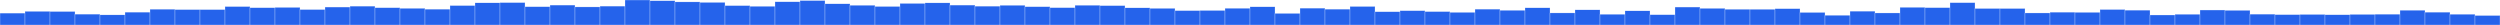
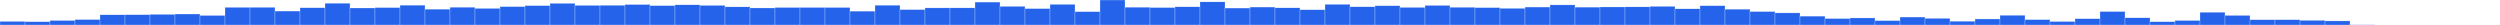
<svg xmlns="http://www.w3.org/2000/svg" preserveAspectRatio="none" viewBox="0 0 100 1">
-   <rect fill="#2563EB" height="0.476" stroke="#EFF6FF" stroke-width="0.01" width="1" x="0" y="0.524" />
-   <rect fill="#2563EB" height="0.546" stroke="#EFF6FF" stroke-width="0.01" width="1" x="1" y="0.454" />
-   <rect fill="#2563EB" height="0.539" stroke="#EFF6FF" stroke-width="0.01" width="1" x="2" y="0.461" />
-   <rect fill="#2563EB" height="0.435" stroke="#EFF6FF" stroke-width="0.01" width="1" x="3" y="0.565" />
-   <rect fill="#2563EB" height="0.404" stroke="#EFF6FF" stroke-width="0.01" width="1" x="4" y="0.596" />
-   <rect fill="#2563EB" height="0.514" stroke="#EFF6FF" stroke-width="0.01" width="1" x="5" y="0.486" />
-   <rect fill="#2563EB" height="0.631" stroke="#EFF6FF" stroke-width="0.01" width="1" x="6" y="0.369" />
-   <rect fill="#2563EB" height="0.616" stroke="#EFF6FF" stroke-width="0.01" width="1" x="7" y="0.384" />
-   <rect fill="#2563EB" height="0.616" stroke="#EFF6FF" stroke-width="0.01" width="1" x="8" y="0.384" />
-   <rect fill="#2563EB" height="0.737" stroke="#EFF6FF" stroke-width="0.01" width="1" x="9" y="0.263" />
-   <rect fill="#2563EB" height="0.691" stroke="#EFF6FF" stroke-width="0.01" width="1" x="10" y="0.309" />
-   <rect fill="#2563EB" height="0.704" stroke="#EFF6FF" stroke-width="0.01" width="1" x="11" y="0.296" />
-   <rect fill="#2563EB" height="0.618" stroke="#EFF6FF" stroke-width="0.01" width="1" x="12" y="0.382" />
-   <rect fill="#2563EB" height="0.718" stroke="#EFF6FF" stroke-width="0.01" width="1" x="13" y="0.282" />
-   <rect fill="#2563EB" height="0.755" stroke="#EFF6FF" stroke-width="0.01" width="1" x="14" y="0.245" />
-   <rect fill="#2563EB" height="0.691" stroke="#EFF6FF" stroke-width="0.01" width="1" x="15" y="0.309" />
-   <rect fill="#2563EB" height="0.667" stroke="#EFF6FF" stroke-width="0.01" width="1" x="16" y="0.333" />
+   <rect fill="#2563EB" height="0.144" stroke="#EFF6FF" stroke-width="0.01" width="1" x="0" y="0.856" />
+   <rect fill="#2563EB" height="0.13" stroke="#EFF6FF" stroke-width="0.01" width="1" x="1" y="0.87" />
+   <rect fill="#2563EB" height="0.18" stroke="#EFF6FF" stroke-width="0.01" width="1" x="2" y="0.82" />
+   <rect fill="#2563EB" height="0.217" stroke="#EFF6FF" stroke-width="0.01" width="1" x="3" y="0.783" />
+   <rect fill="#2563EB" height="0.407" stroke="#EFF6FF" stroke-width="0.01" width="1" x="4" y="0.593" />
+   <rect fill="#2563EB" height="0.411" stroke="#EFF6FF" stroke-width="0.01" width="1" x="5" y="0.589" />
+   <rect fill="#2563EB" height="0.425" stroke="#EFF6FF" stroke-width="0.01" width="1" x="6" y="0.575" />
+   <rect fill="#2563EB" height="0.439" stroke="#EFF6FF" stroke-width="0.01" width="1" x="7" y="0.561" />
+   <rect fill="#2563EB" height="0.381" stroke="#EFF6FF" stroke-width="0.01" width="1" x="8" y="0.619" />
+   <rect fill="#2563EB" height="0.706" stroke="#EFF6FF" stroke-width="0.01" width="1" x="9" y="0.294" />
+   <rect fill="#2563EB" height="0.707" stroke="#EFF6FF" stroke-width="0.01" width="1" x="10" y="0.293" />
+   <rect fill="#2563EB" height="0.558" stroke="#EFF6FF" stroke-width="0.01" width="1" x="11" y="0.442" />
+   <rect fill="#2563EB" height="0.689" stroke="#EFF6FF" stroke-width="0.01" width="1" x="12" y="0.311" />
+   <rect fill="#2563EB" height="0.87" stroke="#EFF6FF" stroke-width="0.01" width="1" x="13" y="0.13" />
+   <rect fill="#2563EB" height="0.68" stroke="#EFF6FF" stroke-width="0.01" width="1" x="14" y="0.32" />
+   <rect fill="#2563EB" height="0.696" stroke="#EFF6FF" stroke-width="0.01" width="1" x="15" y="0.304" />
+   <rect fill="#2563EB" height="0.793" stroke="#EFF6FF" stroke-width="0.01" width="1" x="16" y="0.207" />
  <rect fill="#2563EB" height="0.633" stroke="#EFF6FF" stroke-width="0.01" width="1" x="17" y="0.367" />
-   <rect fill="#2563EB" height="0.777" stroke="#EFF6FF" stroke-width="0.01" width="1" x="18" y="0.223" />
-   <rect fill="#2563EB" height="0.886" stroke="#EFF6FF" stroke-width="0.01" width="1" x="19" y="0.114" />
-   <rect fill="#2563EB" height="0.896" stroke="#EFF6FF" stroke-width="0.01" width="1" x="20" y="0.104" />
-   <rect fill="#2563EB" height="0.731" stroke="#EFF6FF" stroke-width="0.01" width="1" x="21" y="0.269" />
-   <rect fill="#2563EB" height="0.797" stroke="#EFF6FF" stroke-width="0.01" width="1" x="22" y="0.203" />
-   <rect fill="#2563EB" height="0.722" stroke="#EFF6FF" stroke-width="0.01" width="1" x="23" y="0.278" />
-   <rect fill="#2563EB" height="0.756" stroke="#EFF6FF" stroke-width="0.01" width="1" x="24" y="0.244" />
-   <rect fill="#2563EB" height="1" stroke="#EFF6FF" stroke-width="0.01" width="1" x="25" y="0" />
-   <rect fill="#2563EB" height="0.97" stroke="#EFF6FF" stroke-width="0.01" width="1" x="26" y="0.03" />
-   <rect fill="#2563EB" height="0.923" stroke="#EFF6FF" stroke-width="0.01" width="1" x="27" y="0.077" />
-   <rect fill="#2563EB" height="0.904" stroke="#EFF6FF" stroke-width="0.01" width="1" x="28" y="0.096" />
-   <rect fill="#2563EB" height="0.775" stroke="#EFF6FF" stroke-width="0.01" width="1" x="29" y="0.225" />
-   <rect fill="#2563EB" height="0.748" stroke="#EFF6FF" stroke-width="0.01" width="1" x="30" y="0.252" />
-   <rect fill="#2563EB" height="0.928" stroke="#EFF6FF" stroke-width="0.01" width="1" x="31" y="0.072" />
-   <rect fill="#2563EB" height="0.977" stroke="#EFF6FF" stroke-width="0.01" width="1" x="32" y="0.023" />
-   <rect fill="#2563EB" height="0.847" stroke="#EFF6FF" stroke-width="0.01" width="1" x="33" y="0.153" />
-   <rect fill="#2563EB" height="0.789" stroke="#EFF6FF" stroke-width="0.01" width="1" x="34" y="0.211" />
-   <rect fill="#2563EB" height="0.741" stroke="#EFF6FF" stroke-width="0.01" width="1" x="35" y="0.259" />
-   <rect fill="#2563EB" height="0.863" stroke="#EFF6FF" stroke-width="0.01" width="1" x="36" y="0.137" />
-   <rect fill="#2563EB" height="0.884" stroke="#EFF6FF" stroke-width="0.01" width="1" x="37" y="0.116" />
-   <rect fill="#2563EB" height="0.797" stroke="#EFF6FF" stroke-width="0.01" width="1" x="38" y="0.203" />
-   <rect fill="#2563EB" height="0.754" stroke="#EFF6FF" stroke-width="0.01" width="1" x="39" y="0.246" />
-   <rect fill="#2563EB" height="0.788" stroke="#EFF6FF" stroke-width="0.01" width="1" x="40" y="0.212" />
-   <rect fill="#2563EB" height="0.731" stroke="#EFF6FF" stroke-width="0.01" width="1" x="41" y="0.269" />
-   <rect fill="#2563EB" height="0.693" stroke="#EFF6FF" stroke-width="0.01" width="1" x="42" y="0.307" />
-   <rect fill="#2563EB" height="0.79" stroke="#EFF6FF" stroke-width="0.01" width="1" x="43" y="0.21" />
-   <rect fill="#2563EB" height="0.774" stroke="#EFF6FF" stroke-width="0.01" width="1" x="44" y="0.226" />
-   <rect fill="#2563EB" height="0.686" stroke="#EFF6FF" stroke-width="0.01" width="1" x="45" y="0.314" />
-   <rect fill="#2563EB" height="0.666" stroke="#EFF6FF" stroke-width="0.01" width="1" x="46" y="0.334" />
-   <rect fill="#2563EB" height="0.575" stroke="#EFF6FF" stroke-width="0.01" width="1" x="47" y="0.425" />
-   <rect fill="#2563EB" height="0.582" stroke="#EFF6FF" stroke-width="0.01" width="1" x="48" y="0.418" />
-   <rect fill="#2563EB" height="0.669" stroke="#EFF6FF" stroke-width="0.01" width="1" x="49" y="0.331" />
-   <rect fill="#2563EB" height="0.727" stroke="#EFF6FF" stroke-width="0.01" width="1" x="50" y="0.273" />
-   <rect fill="#2563EB" height="0.464" stroke="#EFF6FF" stroke-width="0.01" width="1" x="51" y="0.536" />
-   <rect fill="#2563EB" height="0.675" stroke="#EFF6FF" stroke-width="0.01" width="1" x="52" y="0.325" />
-   <rect fill="#2563EB" height="0.634" stroke="#EFF6FF" stroke-width="0.01" width="1" x="53" y="0.366" />
-   <rect fill="#2563EB" height="0.741" stroke="#EFF6FF" stroke-width="0.01" width="1" x="54" y="0.259" />
-   <rect fill="#2563EB" height="0.53" stroke="#EFF6FF" stroke-width="0.01" width="1" x="55" y="0.47" />
-   <rect fill="#2563EB" height="0.572" stroke="#EFF6FF" stroke-width="0.01" width="1" x="56" y="0.428" />
-   <rect fill="#2563EB" height="0.536" stroke="#EFF6FF" stroke-width="0.01" width="1" x="57" y="0.464" />
-   <rect fill="#2563EB" height="0.506" stroke="#EFF6FF" stroke-width="0.01" width="1" x="58" y="0.494" />
-   <rect fill="#2563EB" height="0.635" stroke="#EFF6FF" stroke-width="0.01" width="1" x="59" y="0.365" />
-   <rect fill="#2563EB" height="0.588" stroke="#EFF6FF" stroke-width="0.01" width="1" x="60" y="0.412" />
-   <rect fill="#2563EB" height="0.687" stroke="#EFF6FF" stroke-width="0.01" width="1" x="61" y="0.313" />
-   <rect fill="#2563EB" height="0.482" stroke="#EFF6FF" stroke-width="0.01" width="1" x="62" y="0.518" />
-   <rect fill="#2563EB" height="0.606" stroke="#EFF6FF" stroke-width="0.01" width="1" x="63" y="0.394" />
-   <rect fill="#2563EB" height="0.429" stroke="#EFF6FF" stroke-width="0.01" width="1" x="64" y="0.571" />
-   <rect fill="#2563EB" height="0.566" stroke="#EFF6FF" stroke-width="0.01" width="1" x="65" y="0.434" />
-   <rect fill="#2563EB" height="0.411" stroke="#EFF6FF" stroke-width="0.01" width="1" x="66" y="0.589" />
-   <rect fill="#2563EB" height="0.718" stroke="#EFF6FF" stroke-width="0.01" width="1" x="67" y="0.282" />
-   <rect fill="#2563EB" height="0.666" stroke="#EFF6FF" stroke-width="0.01" width="1" x="68" y="0.334" />
-   <rect fill="#2563EB" height="0.629" stroke="#EFF6FF" stroke-width="0.01" width="1" x="69" y="0.371" />
-   <rect fill="#2563EB" height="0.628" stroke="#EFF6FF" stroke-width="0.01" width="1" x="70" y="0.372" />
-   <rect fill="#2563EB" height="0.652" stroke="#EFF6FF" stroke-width="0.01" width="1" x="71" y="0.348" />
-   <rect fill="#2563EB" height="0.502" stroke="#EFF6FF" stroke-width="0.01" width="1" x="72" y="0.498" />
-   <rect fill="#2563EB" height="0.389" stroke="#EFF6FF" stroke-width="0.01" width="1" x="73" y="0.611" />
-   <rect fill="#2563EB" height="0.553" stroke="#EFF6FF" stroke-width="0.01" width="1" x="74" y="0.447" />
-   <rect fill="#2563EB" height="0.481" stroke="#EFF6FF" stroke-width="0.01" width="1" x="75" y="0.519" />
-   <rect fill="#2563EB" height="0.707" stroke="#EFF6FF" stroke-width="0.01" width="1" x="76" y="0.293" />
-   <rect fill="#2563EB" height="0.693" stroke="#EFF6FF" stroke-width="0.01" width="1" x="77" y="0.307" />
-   <rect fill="#2563EB" height="0.892" stroke="#EFF6FF" stroke-width="0.01" width="1" x="78" y="0.108" />
-   <rect fill="#2563EB" height="0.66" stroke="#EFF6FF" stroke-width="0.01" width="1" x="79" y="0.34" />
-   <rect fill="#2563EB" height="0.659" stroke="#EFF6FF" stroke-width="0.01" width="1" x="80" y="0.341" />
-   <rect fill="#2563EB" height="0.481" stroke="#EFF6FF" stroke-width="0.01" width="1" x="81" y="0.519" />
-   <rect fill="#2563EB" height="0.513" stroke="#EFF6FF" stroke-width="0.01" width="1" x="82" y="0.487" />
-   <rect fill="#2563EB" height="0.506" stroke="#EFF6FF" stroke-width="0.01" width="1" x="83" y="0.494" />
-   <rect fill="#2563EB" height="0.619" stroke="#EFF6FF" stroke-width="0.01" width="1" x="84" y="0.381" />
-   <rect fill="#2563EB" height="0.594" stroke="#EFF6FF" stroke-width="0.01" width="1" x="85" y="0.406" />
-   <rect fill="#2563EB" height="0.4" stroke="#EFF6FF" stroke-width="0.01" width="1" x="86" y="0.6" />
-   <rect fill="#2563EB" height="0.429" stroke="#EFF6FF" stroke-width="0.01" width="1" x="87" y="0.571" />
-   <rect fill="#2563EB" height="0.599" stroke="#EFF6FF" stroke-width="0.01" width="1" x="88" y="0.401" />
-   <rect fill="#2563EB" height="0.586" stroke="#EFF6FF" stroke-width="0.01" width="1" x="89" y="0.414" />
-   <rect fill="#2563EB" height="0.435" stroke="#EFF6FF" stroke-width="0.01" width="1" x="90" y="0.565" />
-   <rect fill="#2563EB" height="0.414" stroke="#EFF6FF" stroke-width="0.01" width="1" x="91" y="0.586" />
-   <rect fill="#2563EB" height="0.422" stroke="#EFF6FF" stroke-width="0.01" width="1" x="92" y="0.578" />
-   <rect fill="#2563EB" height="0.409" stroke="#EFF6FF" stroke-width="0.01" width="1" x="93" y="0.591" />
-   <rect fill="#2563EB" height="0.424" stroke="#EFF6FF" stroke-width="0.01" width="1" x="94" y="0.576" />
-   <rect fill="#2563EB" height="0.432" stroke="#EFF6FF" stroke-width="0.01" width="1" x="95" y="0.568" />
-   <rect fill="#2563EB" height="0.59" stroke="#EFF6FF" stroke-width="0.01" width="1" x="96" y="0.41" />
-   <rect fill="#2563EB" height="0.513" stroke="#EFF6FF" stroke-width="0.01" width="1" x="97" y="0.487" />
-   <rect fill="#2563EB" height="0.43" stroke="#EFF6FF" stroke-width="0.01" width="1" x="98" y="0.57" />
-   <rect fill="#2563EB" height="0.379" stroke="#EFF6FF" stroke-width="0.01" width="1" x="99" y="0.621" />
+   <rect fill="#2563EB" height="0.71" stroke="#EFF6FF" stroke-width="0.01" width="1" x="18" y="0.29" />
+   <rect fill="#2563EB" height="0.664" stroke="#EFF6FF" stroke-width="0.01" width="1" x="19" y="0.336" />
+   <rect fill="#2563EB" height="0.734" stroke="#EFF6FF" stroke-width="0.01" width="1" x="20" y="0.266" />
+   <rect fill="#2563EB" height="0.774" stroke="#EFF6FF" stroke-width="0.01" width="1" x="21" y="0.226" />
+   <rect fill="#2563EB" height="0.866" stroke="#EFF6FF" stroke-width="0.01" width="1" x="22" y="0.134" />
+   <rect fill="#2563EB" height="0.785" stroke="#EFF6FF" stroke-width="0.01" width="1" x="23" y="0.215" />
+   <rect fill="#2563EB" height="0.788" stroke="#EFF6FF" stroke-width="0.01" width="1" x="24" y="0.212" />
+   <rect fill="#2563EB" height="0.819" stroke="#EFF6FF" stroke-width="0.01" width="1" x="25" y="0.181" />
+   <rect fill="#2563EB" height="0.774" stroke="#EFF6FF" stroke-width="0.01" width="1" x="26" y="0.226" />
+   <rect fill="#2563EB" height="0.806" stroke="#EFF6FF" stroke-width="0.01" width="1" x="27" y="0.194" />
+   <rect fill="#2563EB" height="0.784" stroke="#EFF6FF" stroke-width="0.01" width="1" x="28" y="0.216" />
+   <rect fill="#2563EB" height="0.724" stroke="#EFF6FF" stroke-width="0.01" width="1" x="29" y="0.276" />
+   <rect fill="#2563EB" height="0.681" stroke="#EFF6FF" stroke-width="0.01" width="1" x="30" y="0.319" />
+   <rect fill="#2563EB" height="0.7" stroke="#EFF6FF" stroke-width="0.01" width="1" x="31" y="0.3" />
+   <rect fill="#2563EB" height="0.701" stroke="#EFF6FF" stroke-width="0.01" width="1" x="32" y="0.299" />
+   <rect fill="#2563EB" height="0.7" stroke="#EFF6FF" stroke-width="0.01" width="1" x="33" y="0.3" />
+   <rect fill="#2563EB" height="0.555" stroke="#EFF6FF" stroke-width="0.01" width="1" x="34" y="0.445" />
+   <rect fill="#2563EB" height="0.791" stroke="#EFF6FF" stroke-width="0.01" width="1" x="35" y="0.209" />
+   <rect fill="#2563EB" height="0.616" stroke="#EFF6FF" stroke-width="0.01" width="1" x="36" y="0.384" />
+   <rect fill="#2563EB" height="0.683" stroke="#EFF6FF" stroke-width="0.01" width="1" x="37" y="0.317" />
+   <rect fill="#2563EB" height="0.684" stroke="#EFF6FF" stroke-width="0.01" width="1" x="38" y="0.316" />
+   <rect fill="#2563EB" height="0.917" stroke="#EFF6FF" stroke-width="0.01" width="1" x="39" y="0.083" />
+   <rect fill="#2563EB" height="0.745" stroke="#EFF6FF" stroke-width="0.01" width="1" x="40" y="0.255" />
+   <rect fill="#2563EB" height="0.656" stroke="#EFF6FF" stroke-width="0.01" width="1" x="41" y="0.344" />
+   <rect fill="#2563EB" height="0.826" stroke="#EFF6FF" stroke-width="0.01" width="1" x="42" y="0.174" />
+   <rect fill="#2563EB" height="0.533" stroke="#EFF6FF" stroke-width="0.01" width="1" x="43" y="0.467" />
+   <rect fill="#2563EB" height="1" stroke="#EFF6FF" stroke-width="0.01" width="1" x="44" y="0" />
+   <rect fill="#2563EB" height="0.711" stroke="#EFF6FF" stroke-width="0.01" width="1" x="45" y="0.289" />
+   <rect fill="#2563EB" height="0.697" stroke="#EFF6FF" stroke-width="0.01" width="1" x="46" y="0.303" />
+   <rect fill="#2563EB" height="0.727" stroke="#EFF6FF" stroke-width="0.01" width="1" x="47" y="0.273" />
+   <rect fill="#2563EB" height="0.924" stroke="#EFF6FF" stroke-width="0.01" width="1" x="48" y="0.076" />
+   <rect fill="#2563EB" height="0.678" stroke="#EFF6FF" stroke-width="0.01" width="1" x="49" y="0.322" />
+   <rect fill="#2563EB" height="0.718" stroke="#EFF6FF" stroke-width="0.01" width="1" x="50" y="0.282" />
+   <rect fill="#2563EB" height="0.686" stroke="#EFF6FF" stroke-width="0.01" width="1" x="51" y="0.314" />
+   <rect fill="#2563EB" height="0.61" stroke="#EFF6FF" stroke-width="0.01" width="1" x="52" y="0.39" />
+   <rect fill="#2563EB" height="0.827" stroke="#EFF6FF" stroke-width="0.01" width="1" x="53" y="0.173" />
+   <rect fill="#2563EB" height="0.728" stroke="#EFF6FF" stroke-width="0.01" width="1" x="54" y="0.272" />
+   <rect fill="#2563EB" height="0.769" stroke="#EFF6FF" stroke-width="0.01" width="1" x="55" y="0.231" />
+   <rect fill="#2563EB" height="0.704" stroke="#EFF6FF" stroke-width="0.01" width="1" x="56" y="0.296" />
+   <rect fill="#2563EB" height="0.783" stroke="#EFF6FF" stroke-width="0.01" width="1" x="57" y="0.217" />
+   <rect fill="#2563EB" height="0.709" stroke="#EFF6FF" stroke-width="0.01" width="1" x="58" y="0.291" />
+   <rect fill="#2563EB" height="0.694" stroke="#EFF6FF" stroke-width="0.01" width="1" x="59" y="0.306" />
+   <rect fill="#2563EB" height="0.666" stroke="#EFF6FF" stroke-width="0.01" width="1" x="60" y="0.334" />
+   <rect fill="#2563EB" height="0.718" stroke="#EFF6FF" stroke-width="0.01" width="1" x="61" y="0.282" />
+   <rect fill="#2563EB" height="0.803" stroke="#EFF6FF" stroke-width="0.01" width="1" x="62" y="0.197" />
+   <rect fill="#2563EB" height="0.715" stroke="#EFF6FF" stroke-width="0.01" width="1" x="63" y="0.285" />
+   <rect fill="#2563EB" height="0.721" stroke="#EFF6FF" stroke-width="0.01" width="1" x="64" y="0.279" />
+   <rect fill="#2563EB" height="0.724" stroke="#EFF6FF" stroke-width="0.01" width="1" x="65" y="0.276" />
+   <rect fill="#2563EB" height="0.745" stroke="#EFF6FF" stroke-width="0.01" width="1" x="66" y="0.255" />
+   <rect fill="#2563EB" height="0.646" stroke="#EFF6FF" stroke-width="0.01" width="1" x="67" y="0.354" />
+   <rect fill="#2563EB" height="0.771" stroke="#EFF6FF" stroke-width="0.01" width="1" x="68" y="0.229" />
+   <rect fill="#2563EB" height="0.632" stroke="#EFF6FF" stroke-width="0.01" width="1" x="69" y="0.368" />
+   <rect fill="#2563EB" height="0.537" stroke="#EFF6FF" stroke-width="0.01" width="1" x="70" y="0.463" />
+   <rect fill="#2563EB" height="0.483" stroke="#EFF6FF" stroke-width="0.01" width="1" x="71" y="0.517" />
+   <rect fill="#2563EB" height="0.355" stroke="#EFF6FF" stroke-width="0.01" width="1" x="72" y="0.645" />
+   <rect fill="#2563EB" height="0.257" stroke="#EFF6FF" stroke-width="0.01" width="1" x="73" y="0.743" />
+   <rect fill="#2563EB" height="0.281" stroke="#EFF6FF" stroke-width="0.01" width="1" x="74" y="0.719" />
+   <rect fill="#2563EB" height="0.174" stroke="#EFF6FF" stroke-width="0.01" width="1" x="75" y="0.826" />
+   <rect fill="#2563EB" height="0.318" stroke="#EFF6FF" stroke-width="0.01" width="1" x="76" y="0.682" />
+   <rect fill="#2563EB" height="0.265" stroke="#EFF6FF" stroke-width="0.01" width="1" x="77" y="0.735" />
+   <rect fill="#2563EB" height="0.151" stroke="#EFF6FF" stroke-width="0.01" width="1" x="78" y="0.849" />
+   <rect fill="#2563EB" height="0.24" stroke="#EFF6FF" stroke-width="0.01" width="1" x="79" y="0.76" />
+   <rect fill="#2563EB" height="0.389" stroke="#EFF6FF" stroke-width="0.01" width="1" x="80" y="0.611" />
+   <rect fill="#2563EB" height="0.214" stroke="#EFF6FF" stroke-width="0.01" width="1" x="81" y="0.786" />
+   <rect fill="#2563EB" height="0.139" stroke="#EFF6FF" stroke-width="0.01" width="1" x="82" y="0.861" />
+   <rect fill="#2563EB" height="0.251" stroke="#EFF6FF" stroke-width="0.01" width="1" x="83" y="0.749" />
+   <rect fill="#2563EB" height="0.538" stroke="#EFF6FF" stroke-width="0.01" width="1" x="84" y="0.462" />
+   <rect fill="#2563EB" height="0.287" stroke="#EFF6FF" stroke-width="0.01" width="1" x="85" y="0.713" />
+   <rect fill="#2563EB" height="0.13" stroke="#EFF6FF" stroke-width="0.01" width="1" x="86" y="0.87" />
+   <rect fill="#2563EB" height="0.18" stroke="#EFF6FF" stroke-width="0.01" width="1" x="87" y="0.82" />
+   <rect fill="#2563EB" height="0.509" stroke="#EFF6FF" stroke-width="0.01" width="1" x="88" y="0.491" />
+   <rect fill="#2563EB" height="0.383" stroke="#EFF6FF" stroke-width="0.01" width="1" x="89" y="0.617" />
+   <rect fill="#2563EB" height="0.21" stroke="#EFF6FF" stroke-width="0.01" width="1" x="90" y="0.79" />
+   <rect fill="#2563EB" height="0.211" stroke="#EFF6FF" stroke-width="0.01" width="1" x="91" y="0.789" />
+   <rect fill="#2563EB" height="0.185" stroke="#EFF6FF" stroke-width="0.01" width="1" x="92" y="0.815" />
+   <rect fill="#2563EB" height="0.162" stroke="#EFF6FF" stroke-width="0.01" width="1" x="93" y="0.838" />
+   <rect fill="#2563EB" height="0.007" stroke="#EFF6FF" stroke-width="0.01" width="1" x="94" y="0.993" />
+   <rect fill="#2563EB" height="0" stroke="#EFF6FF" stroke-width="0.01" width="1" x="95" y="1" />
+   <rect fill="#2563EB" height="0" stroke="#EFF6FF" stroke-width="0.01" width="1" x="96" y="1" />
+   <rect fill="#2563EB" height="0" stroke="#EFF6FF" stroke-width="0.01" width="1" x="97" y="1" />
+   <rect fill="#2563EB" height="0" stroke="#EFF6FF" stroke-width="0.01" width="1" x="98" y="1" />
+   <rect fill="#2563EB" height="0" stroke="#EFF6FF" stroke-width="0.01" width="1" x="99" y="1" />
</svg>
